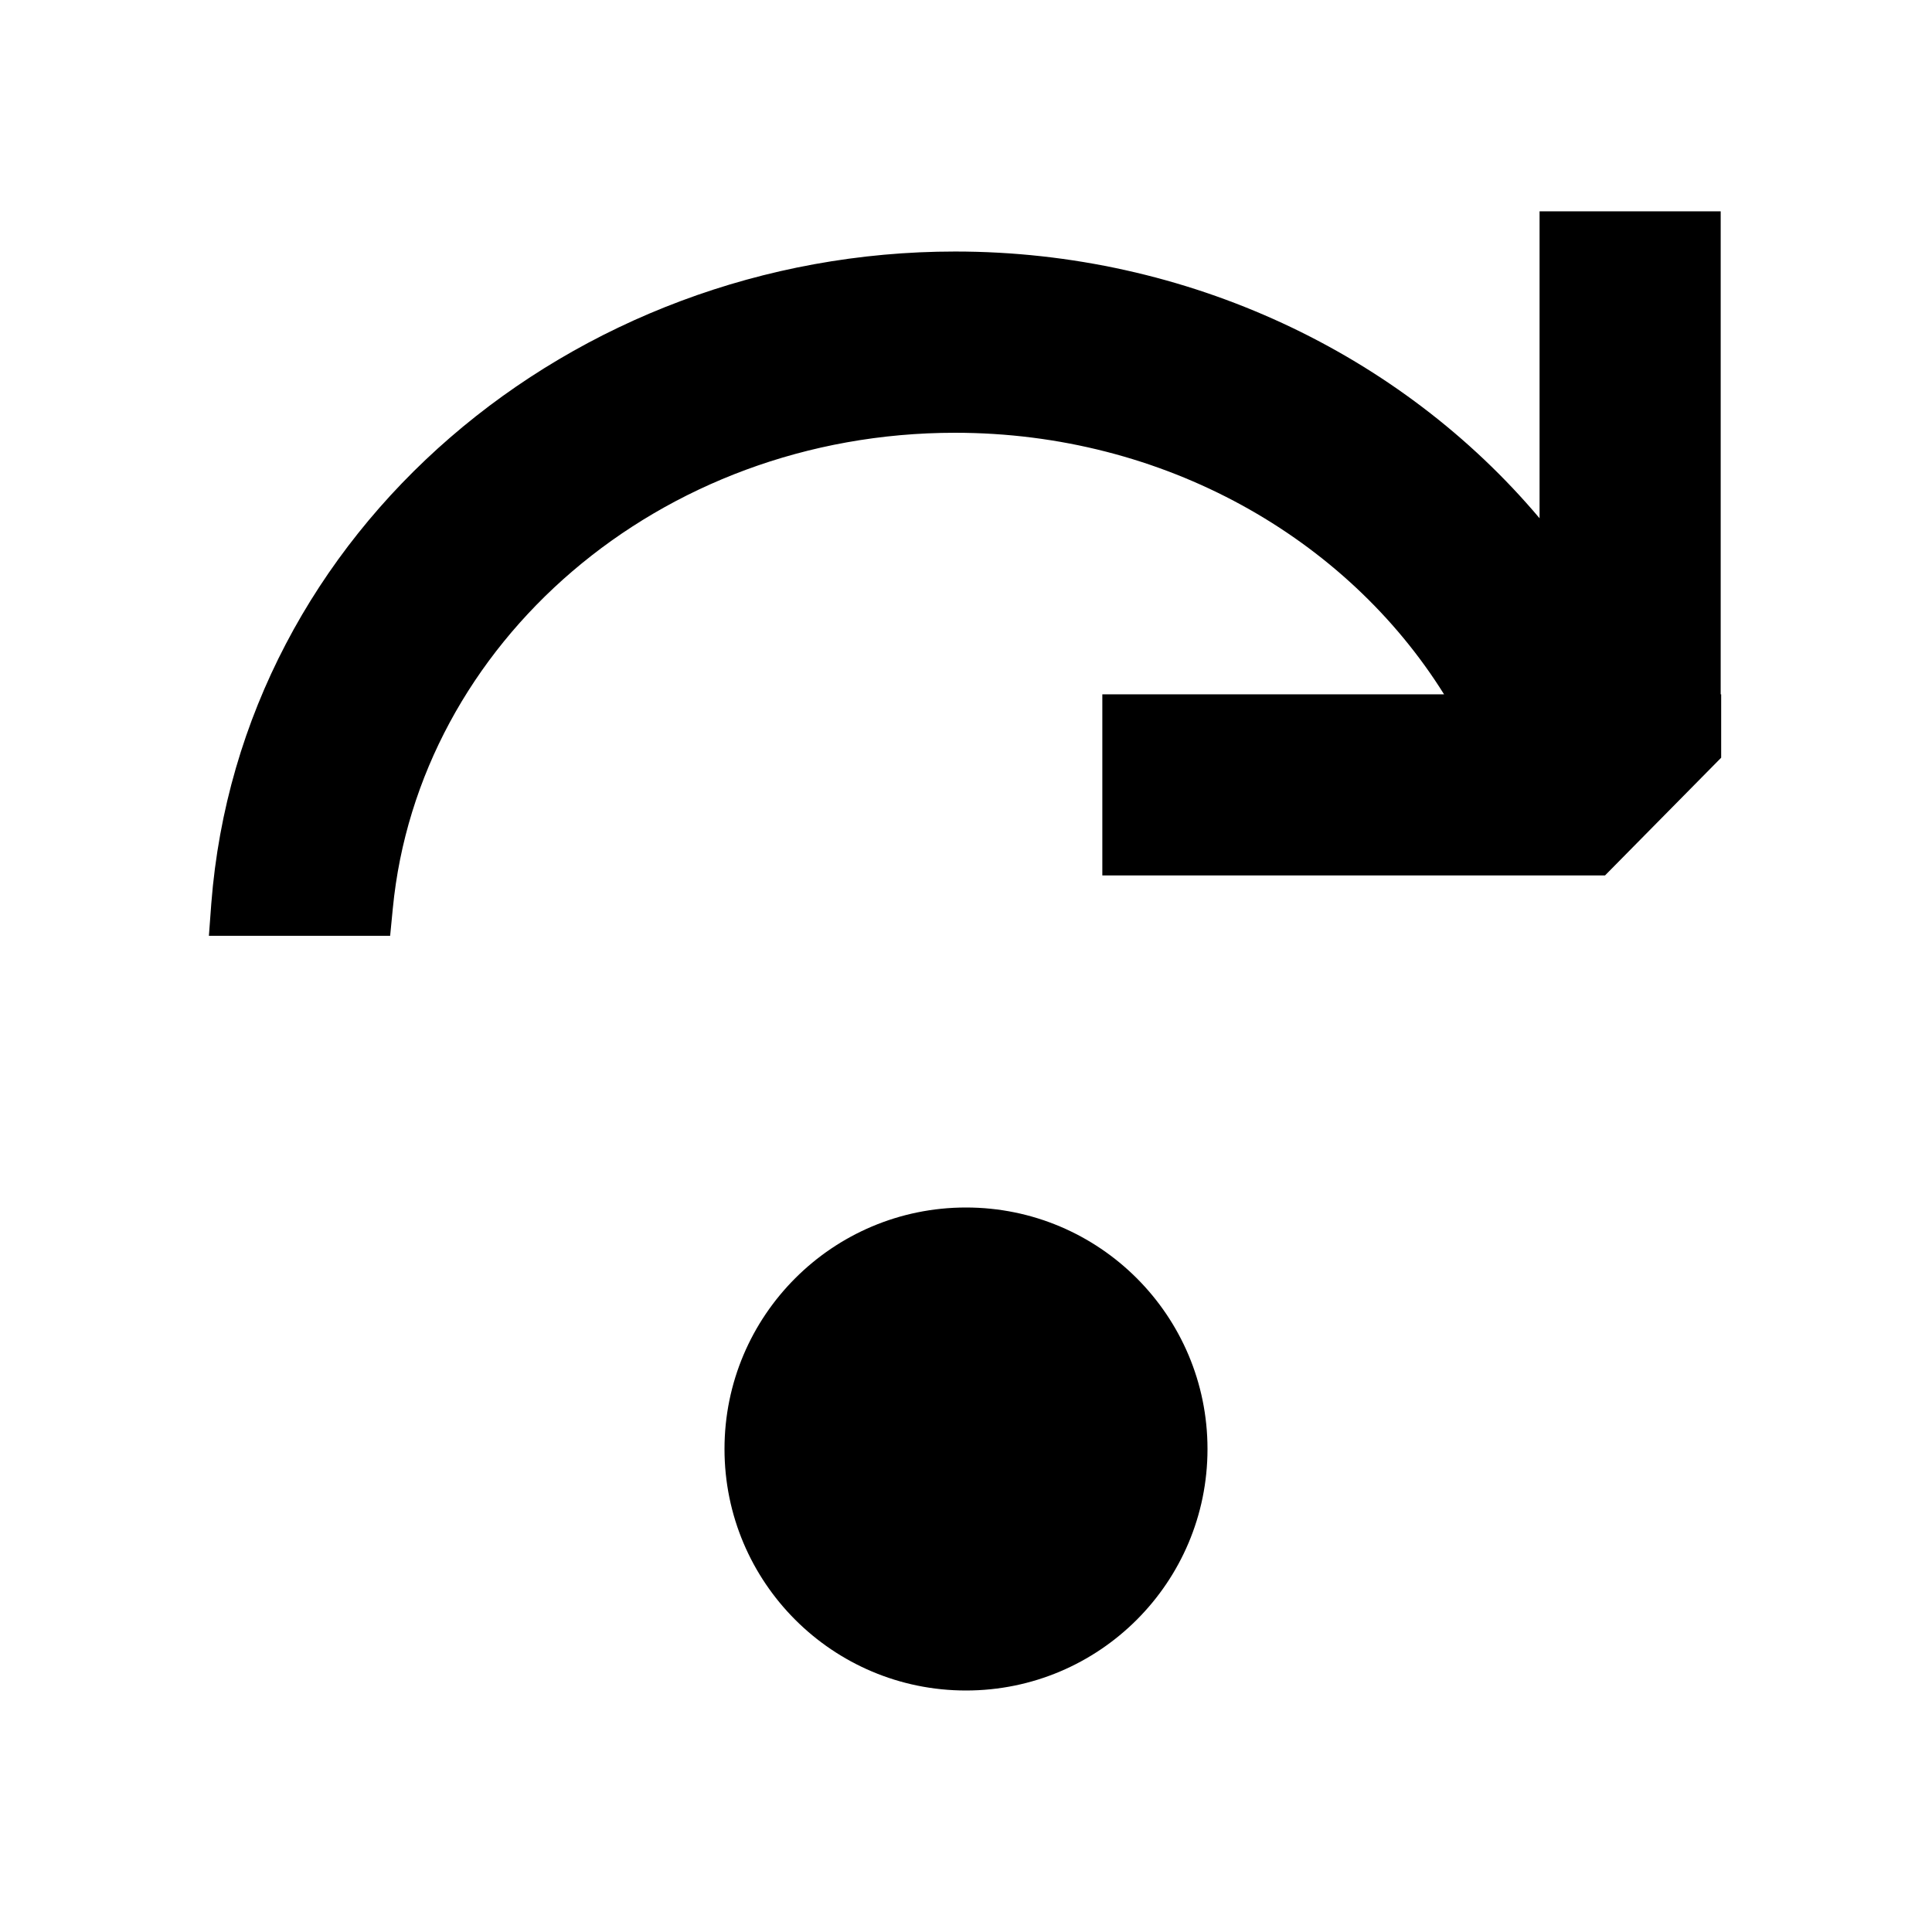
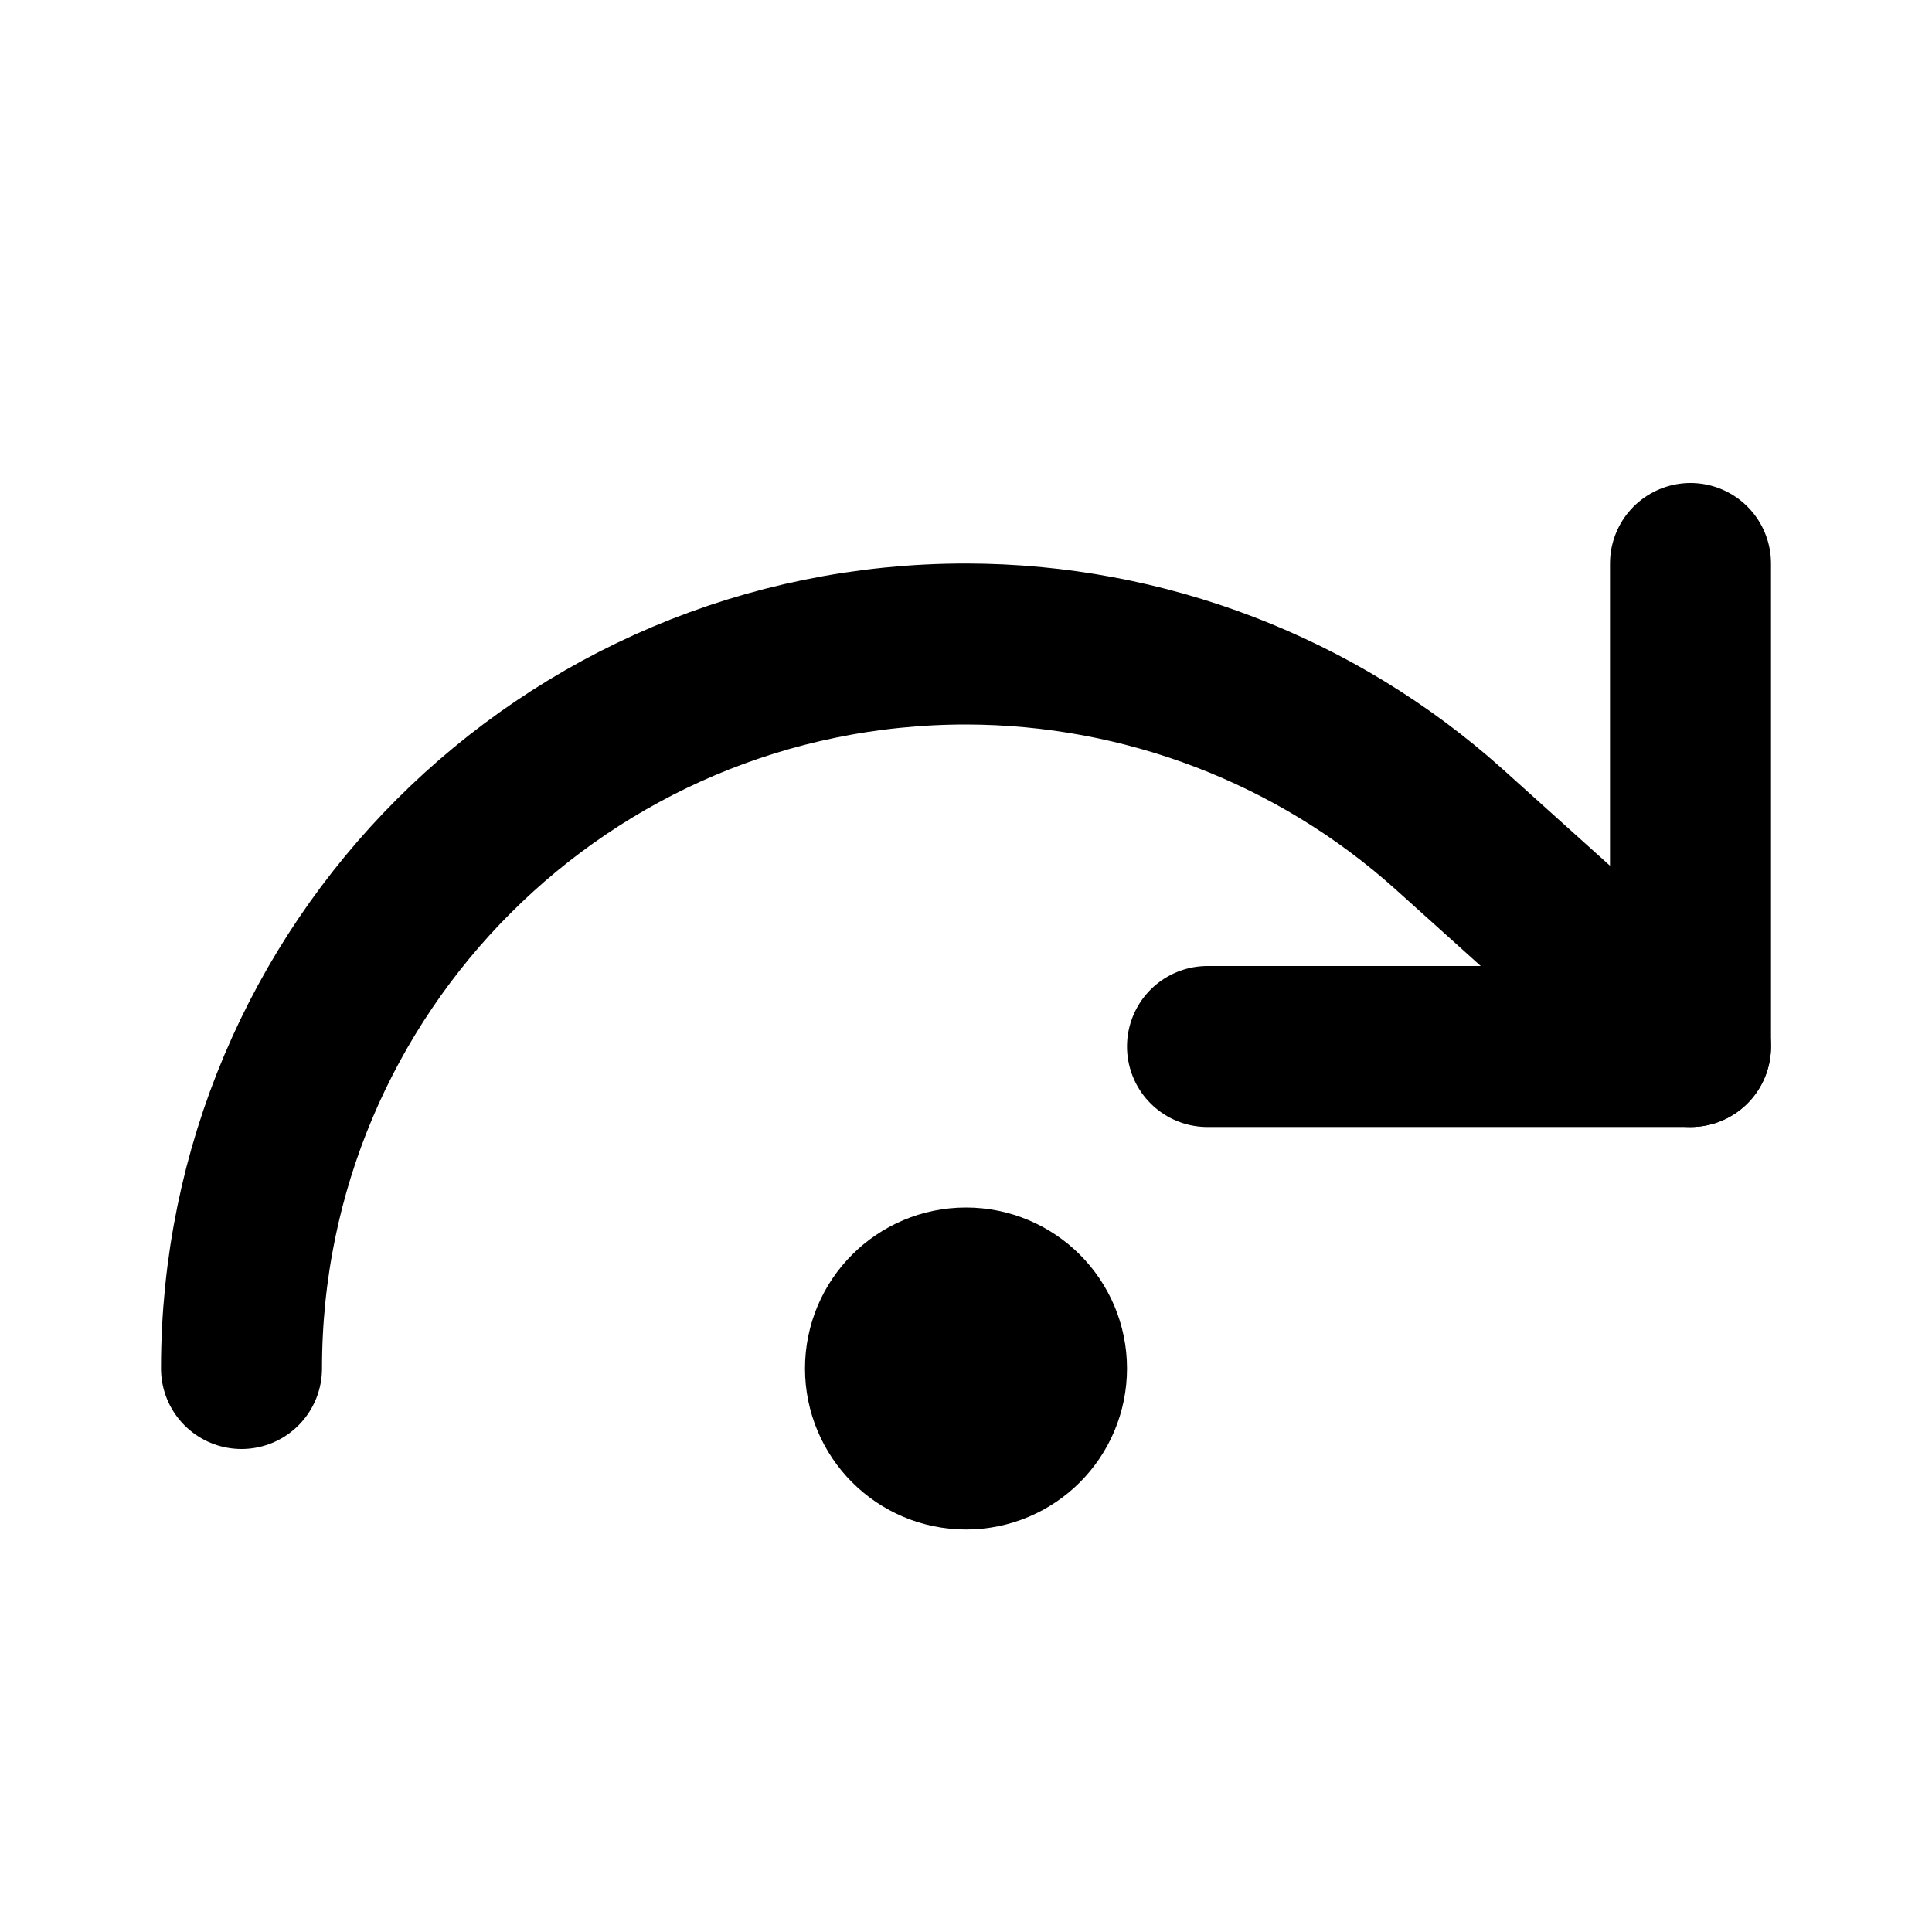
- <svg xmlns="http://www.w3.org/2000/svg" width="16" height="16" viewBox="0 0 16 16" fill="currentColor">
-   <path fill-rule="evenodd" clip-rule="evenodd" d="M14.25 5.75v-4h-1.5v2.542c-1.145-1.359-2.911-2.209-4.84-2.209-3.177 0-5.92 2.307-6.16 5.398l-.02.269h1.501l.022-.226c.212-2.195 2.202-3.94 4.656-3.94 1.736 0 3.244.875 4.05 2.166h-2.83v1.5h4.163l.962-.975V5.75h-.004zM8 14a2 2 0 1 0 0-4 2 2 0 0 0 0 4z" />
+ <svg xmlns="http://www.w3.org/2000/svg" width="24" height="24" viewBox="0 0 24 24" fill="none" stroke="currentColor" stroke-width="2" stroke-linecap="round" stroke-linejoin="round" class="lucide lucide-redo-dot">
+   <circle cx="12" cy="17" r="1" />
+   <path d="M21 7v6h-6" />
+   <path d="M3 17a9 9 0 0 1 9-9 9 9 0 0 1 6 2.3l3 2.7" />
</svg>
